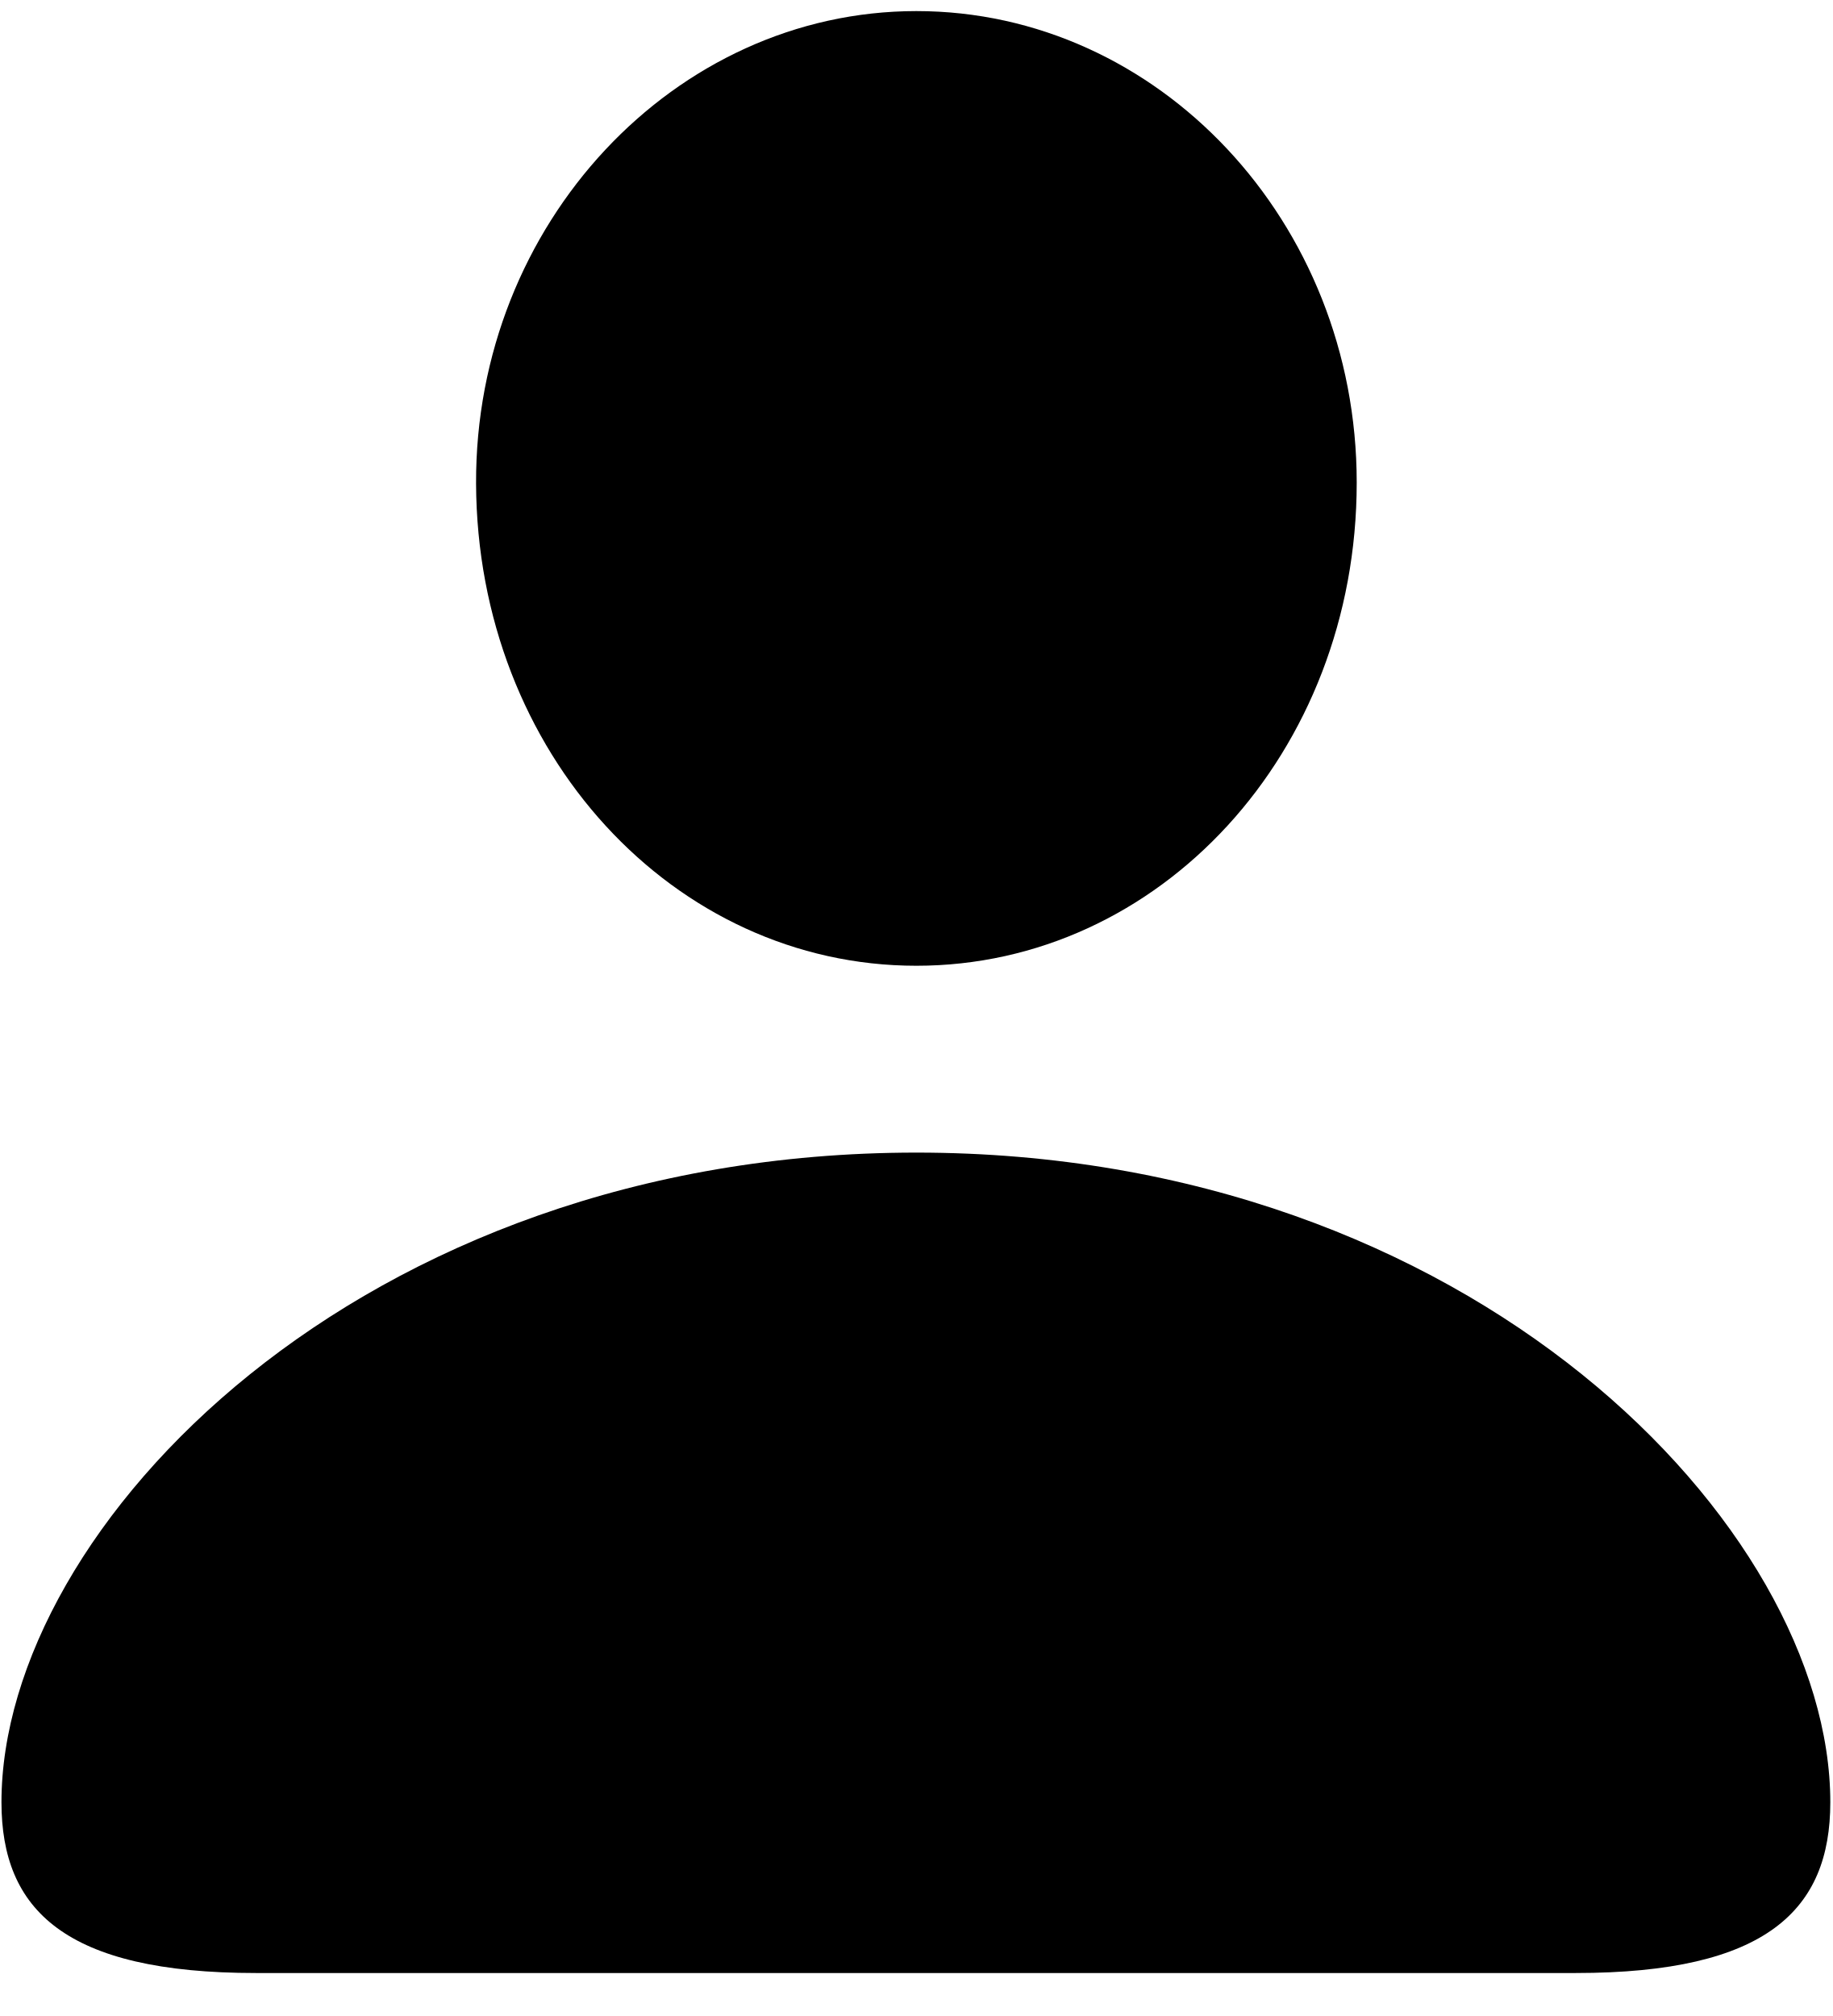
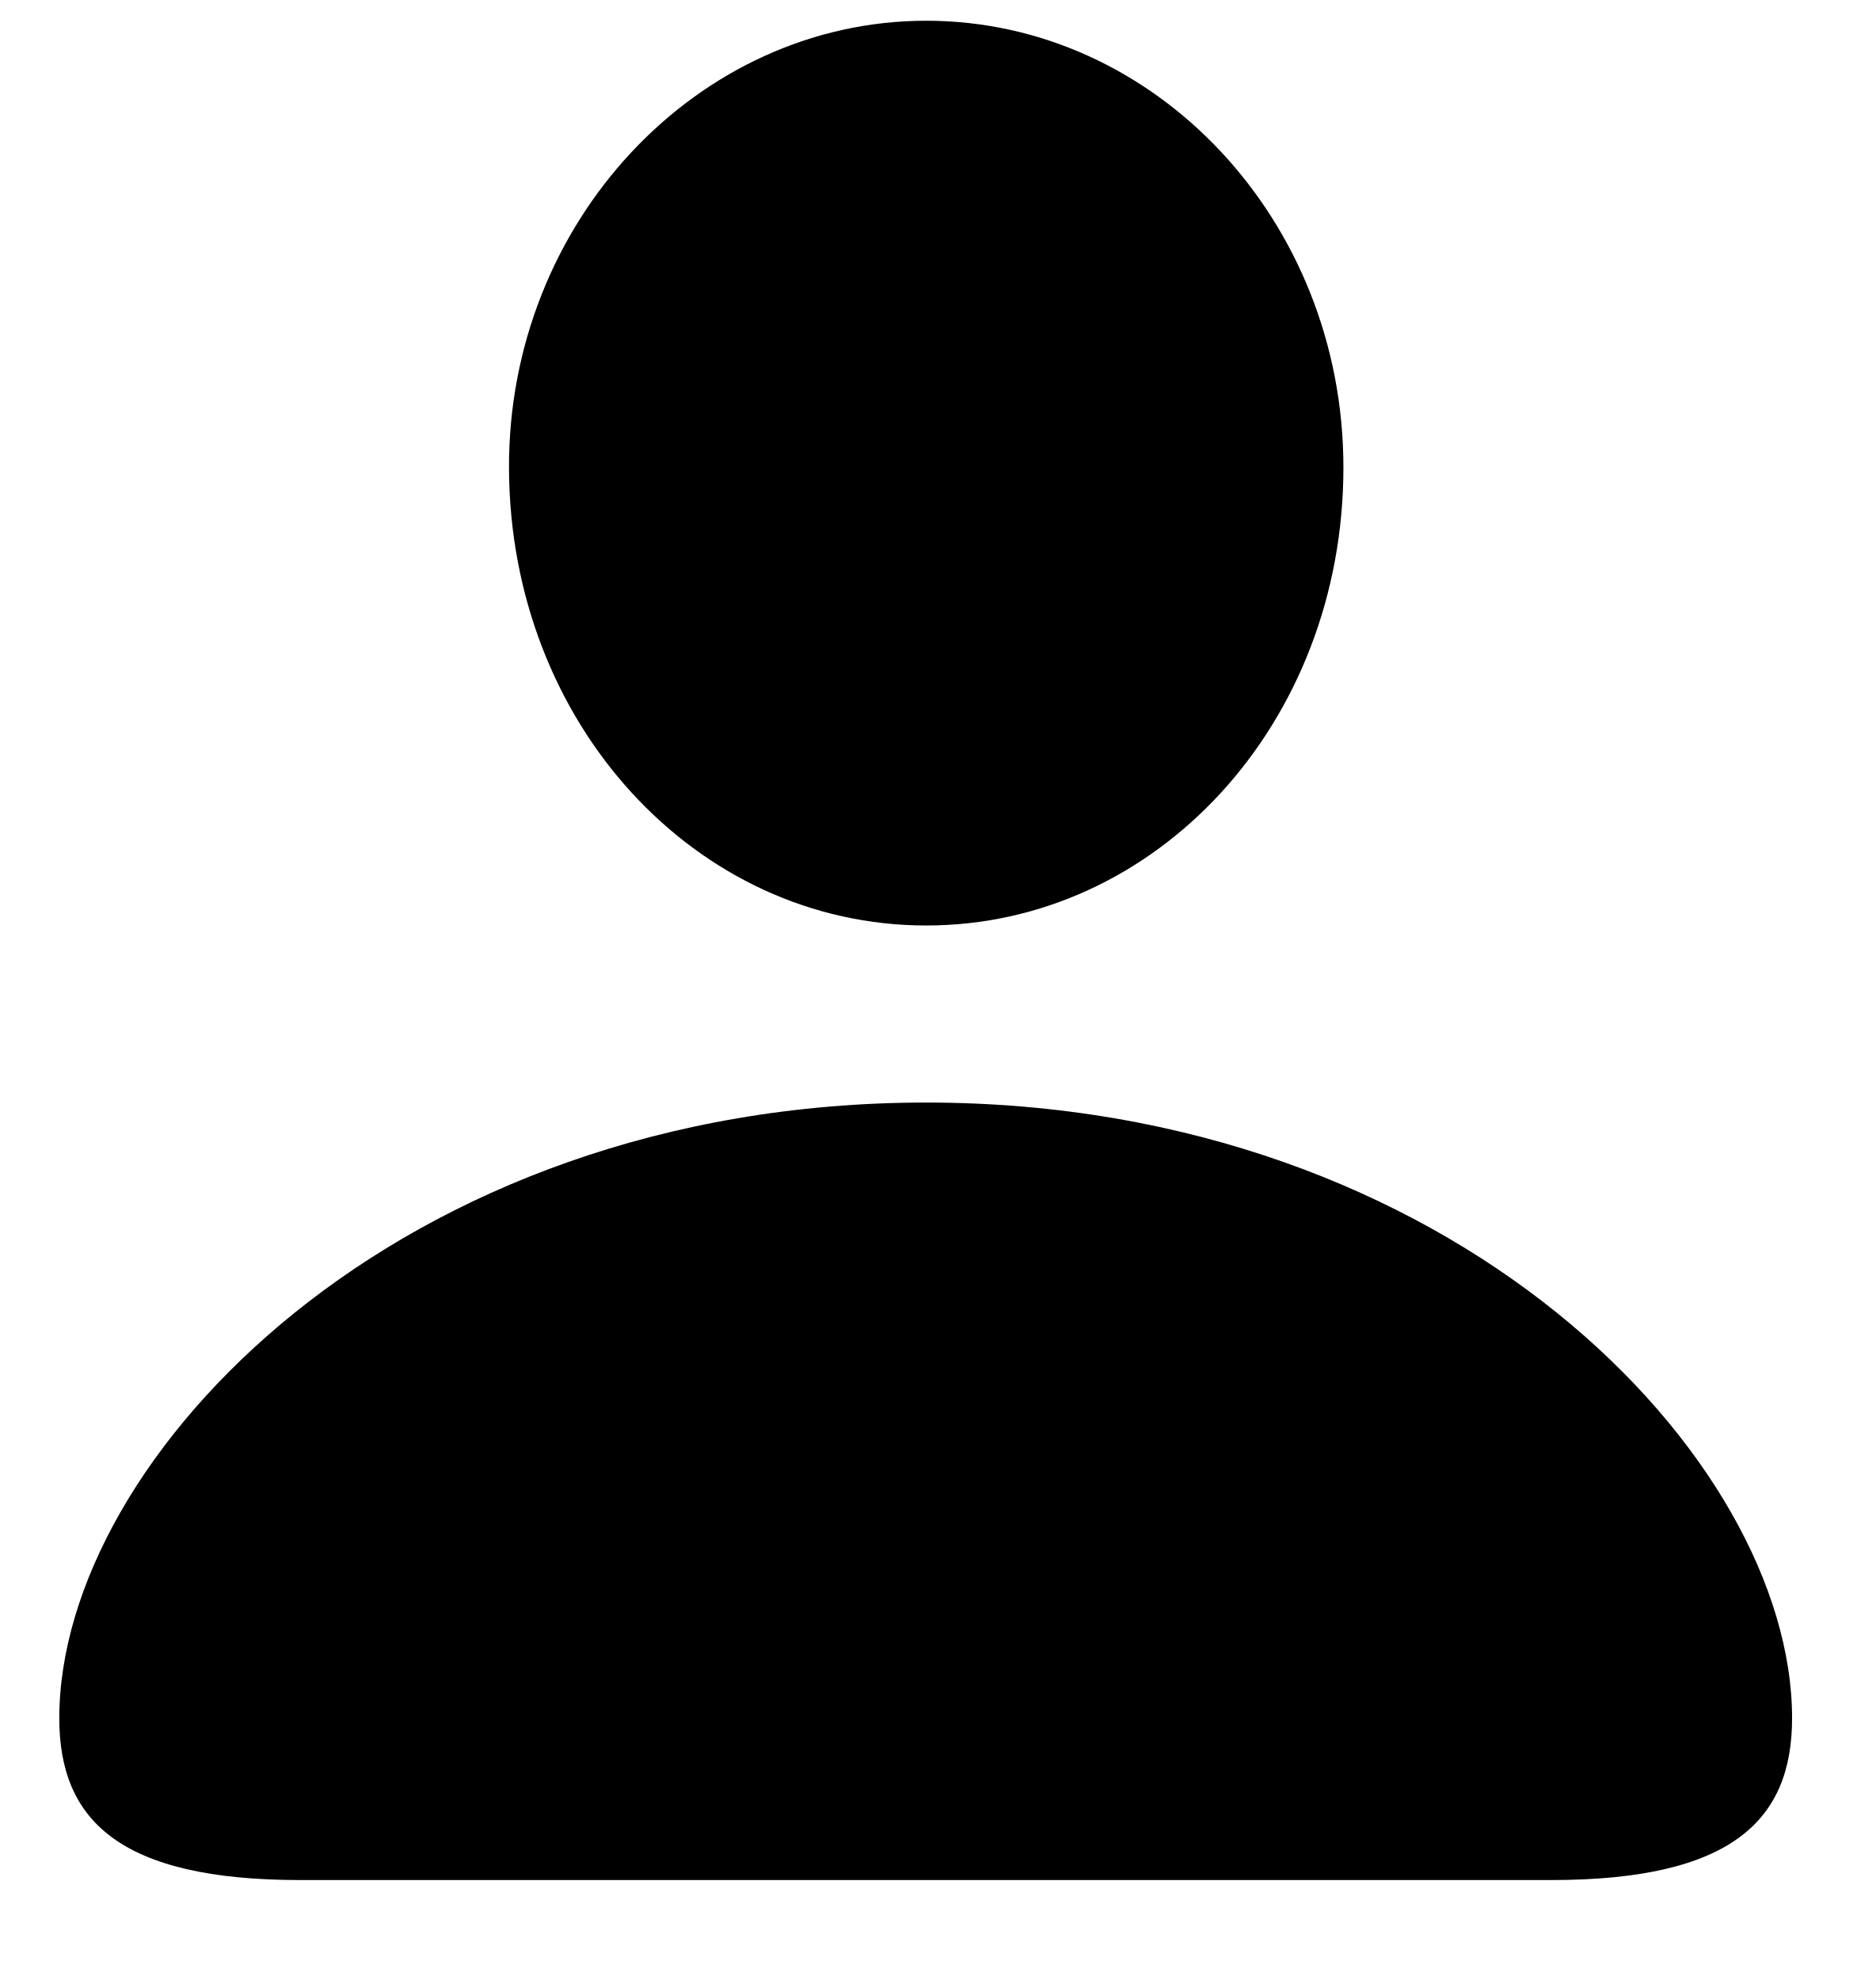
- <svg xmlns="http://www.w3.org/2000/svg" width="20" height="22" viewBox="0 0 20 22" fill="none">
-   <path d="M10 10.539C12.648 10.539 14.805 8.219 14.805 5.266C14.805 2.418 12.637 0.121 10 0.121C7.363 0.121 5.184 2.441 5.195 5.277C5.207 8.219 7.352 10.539 10 10.539ZM2.793 21.531H17.195C19.281 21.531 19.973 20.84 19.973 19.668C19.973 16.668 16.07 12.578 10 12.578C3.918 12.578 0.016 16.668 0.016 19.668C0.016 20.84 0.707 21.531 2.793 21.531Z" fill="currentColor" />
+ <svg xmlns="http://www.w3.org/2000/svg" width="18" height="19" viewBox="0 0 18 19" fill="none">
+   <path d="M8.889 8.881C11.096 8.881 12.893 6.947 12.893 4.486C12.893 2.113 11.086 0.199 8.889 0.199C6.692 0.199 4.875 2.133 4.885 4.496C4.895 6.947 6.682 8.881 8.889 8.881ZM2.883 18.041H14.885C16.623 18.041 17.199 17.465 17.199 16.488C17.199 13.988 13.947 10.58 8.889 10.58C3.821 10.58 0.569 13.988 0.569 16.488C0.569 17.465 1.145 18.041 2.883 18.041Z" fill="currentColor" />
</svg>
